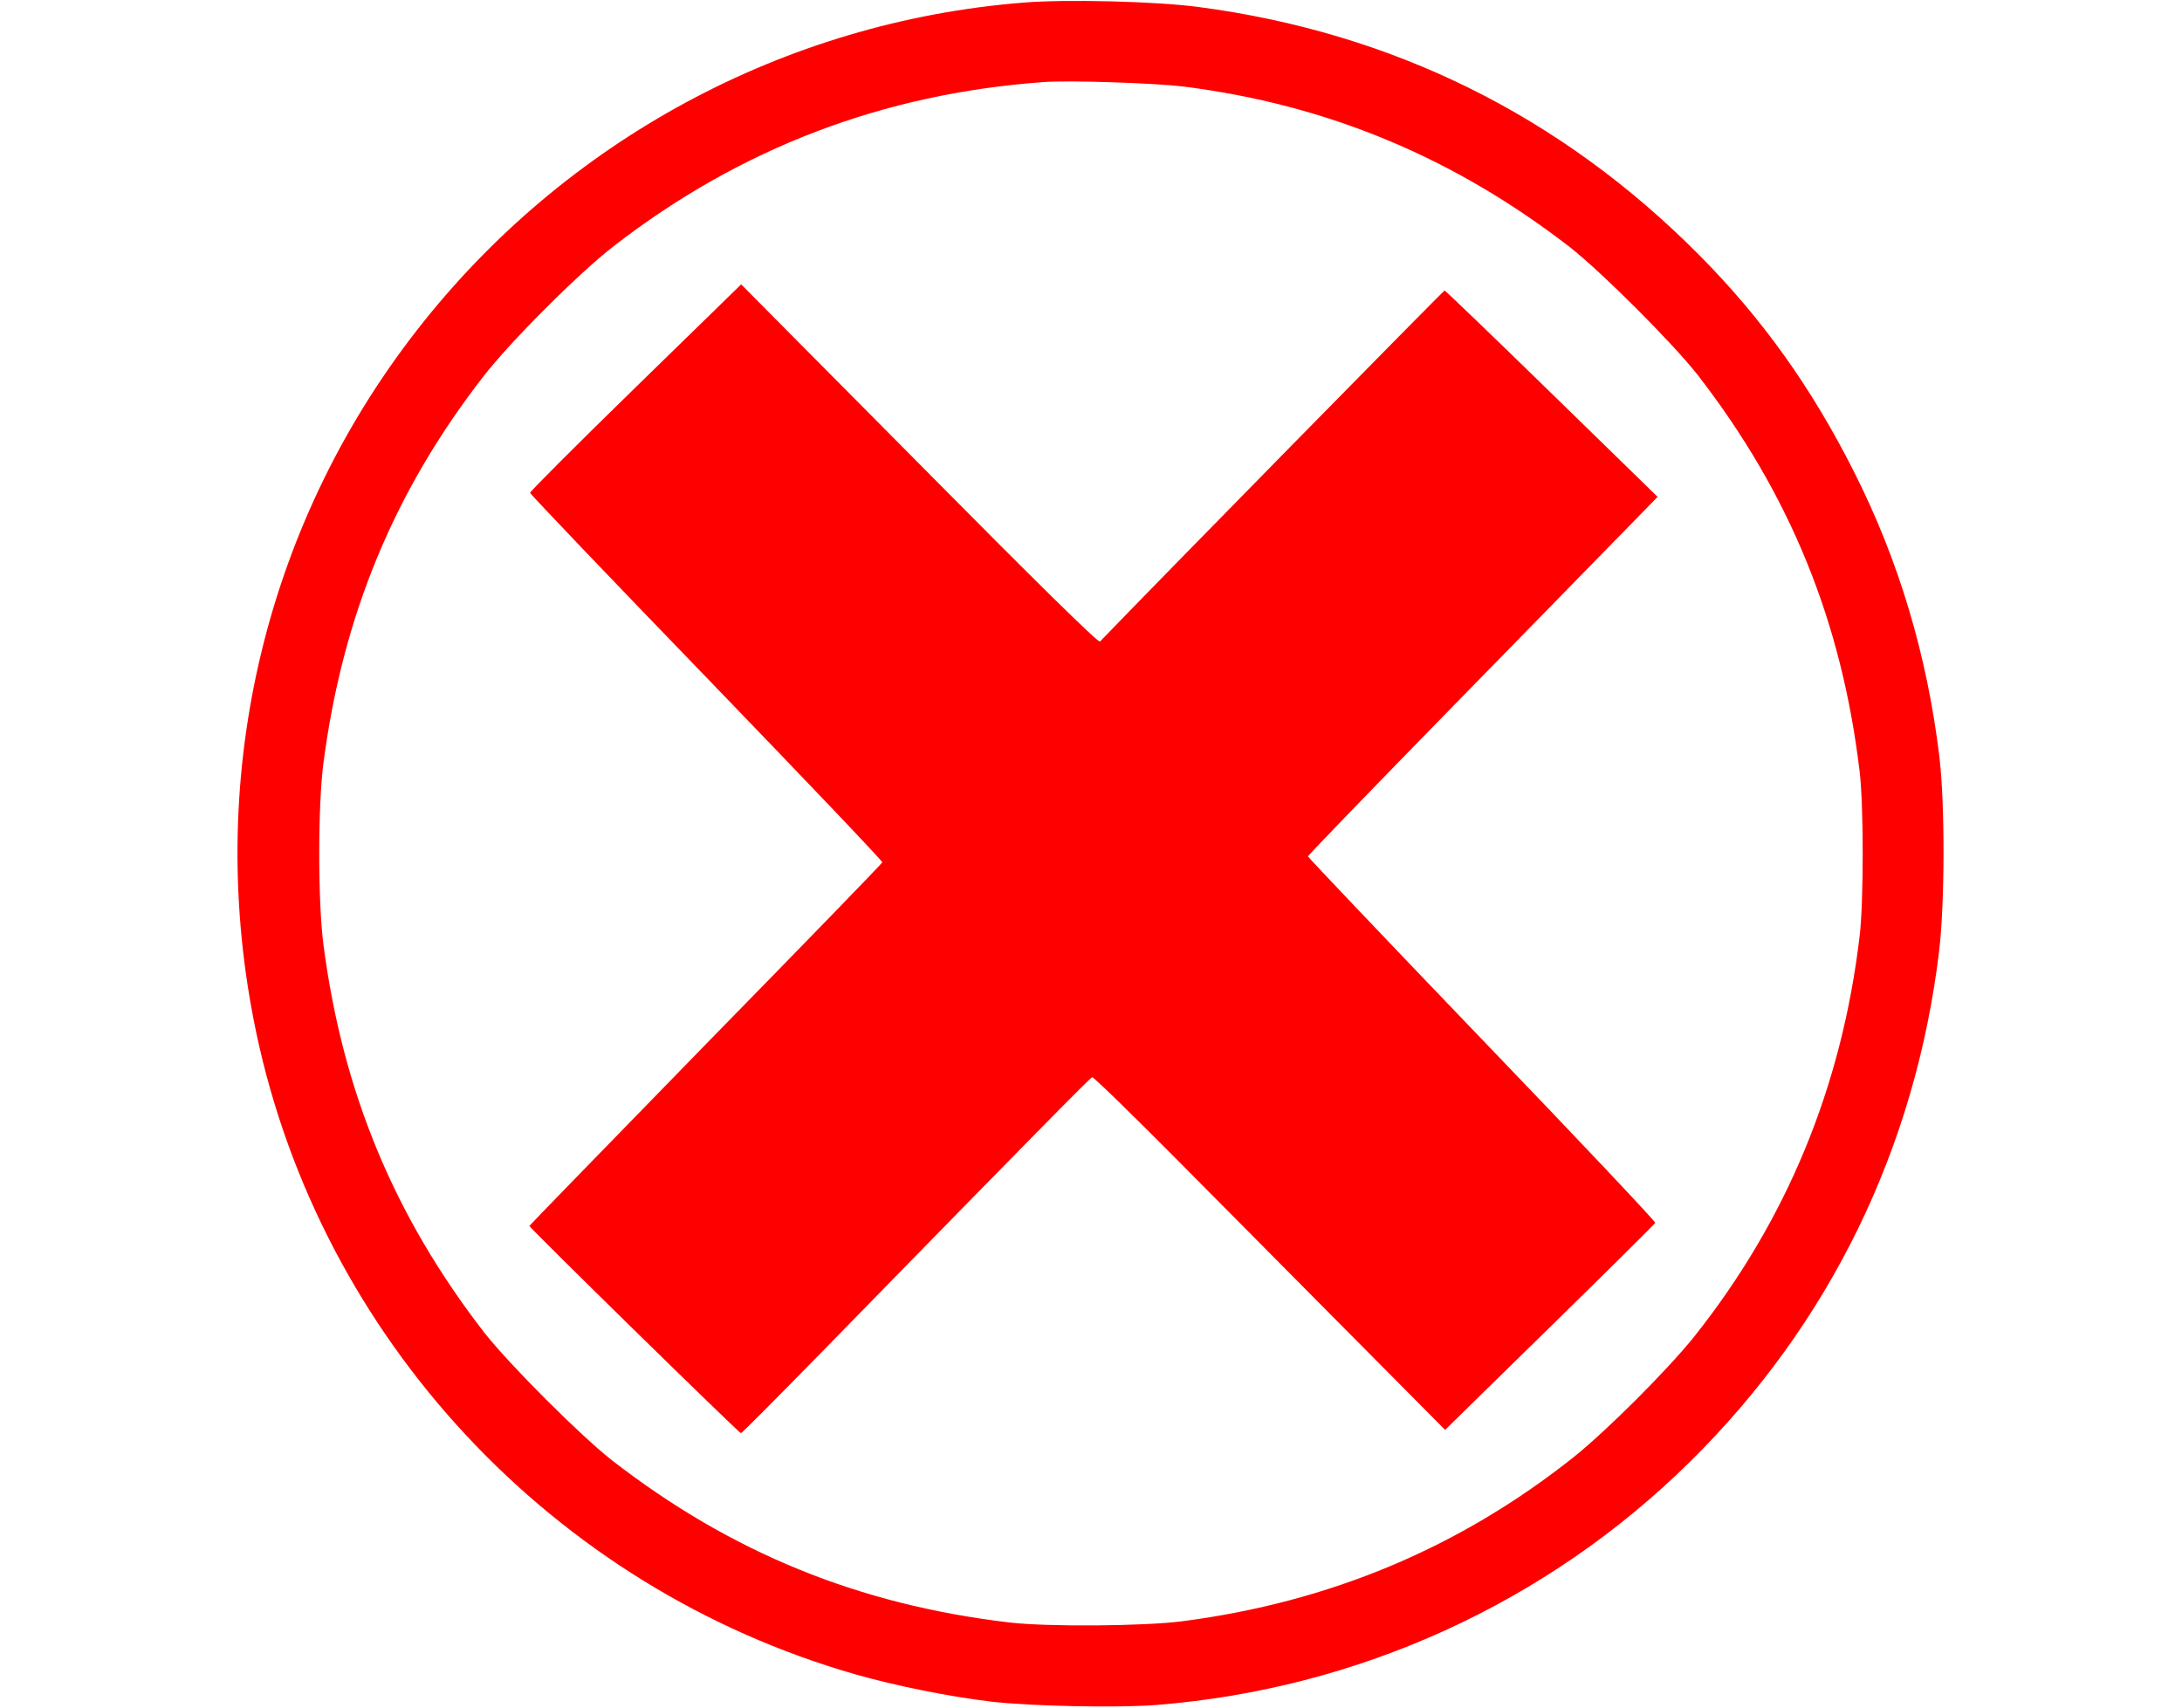
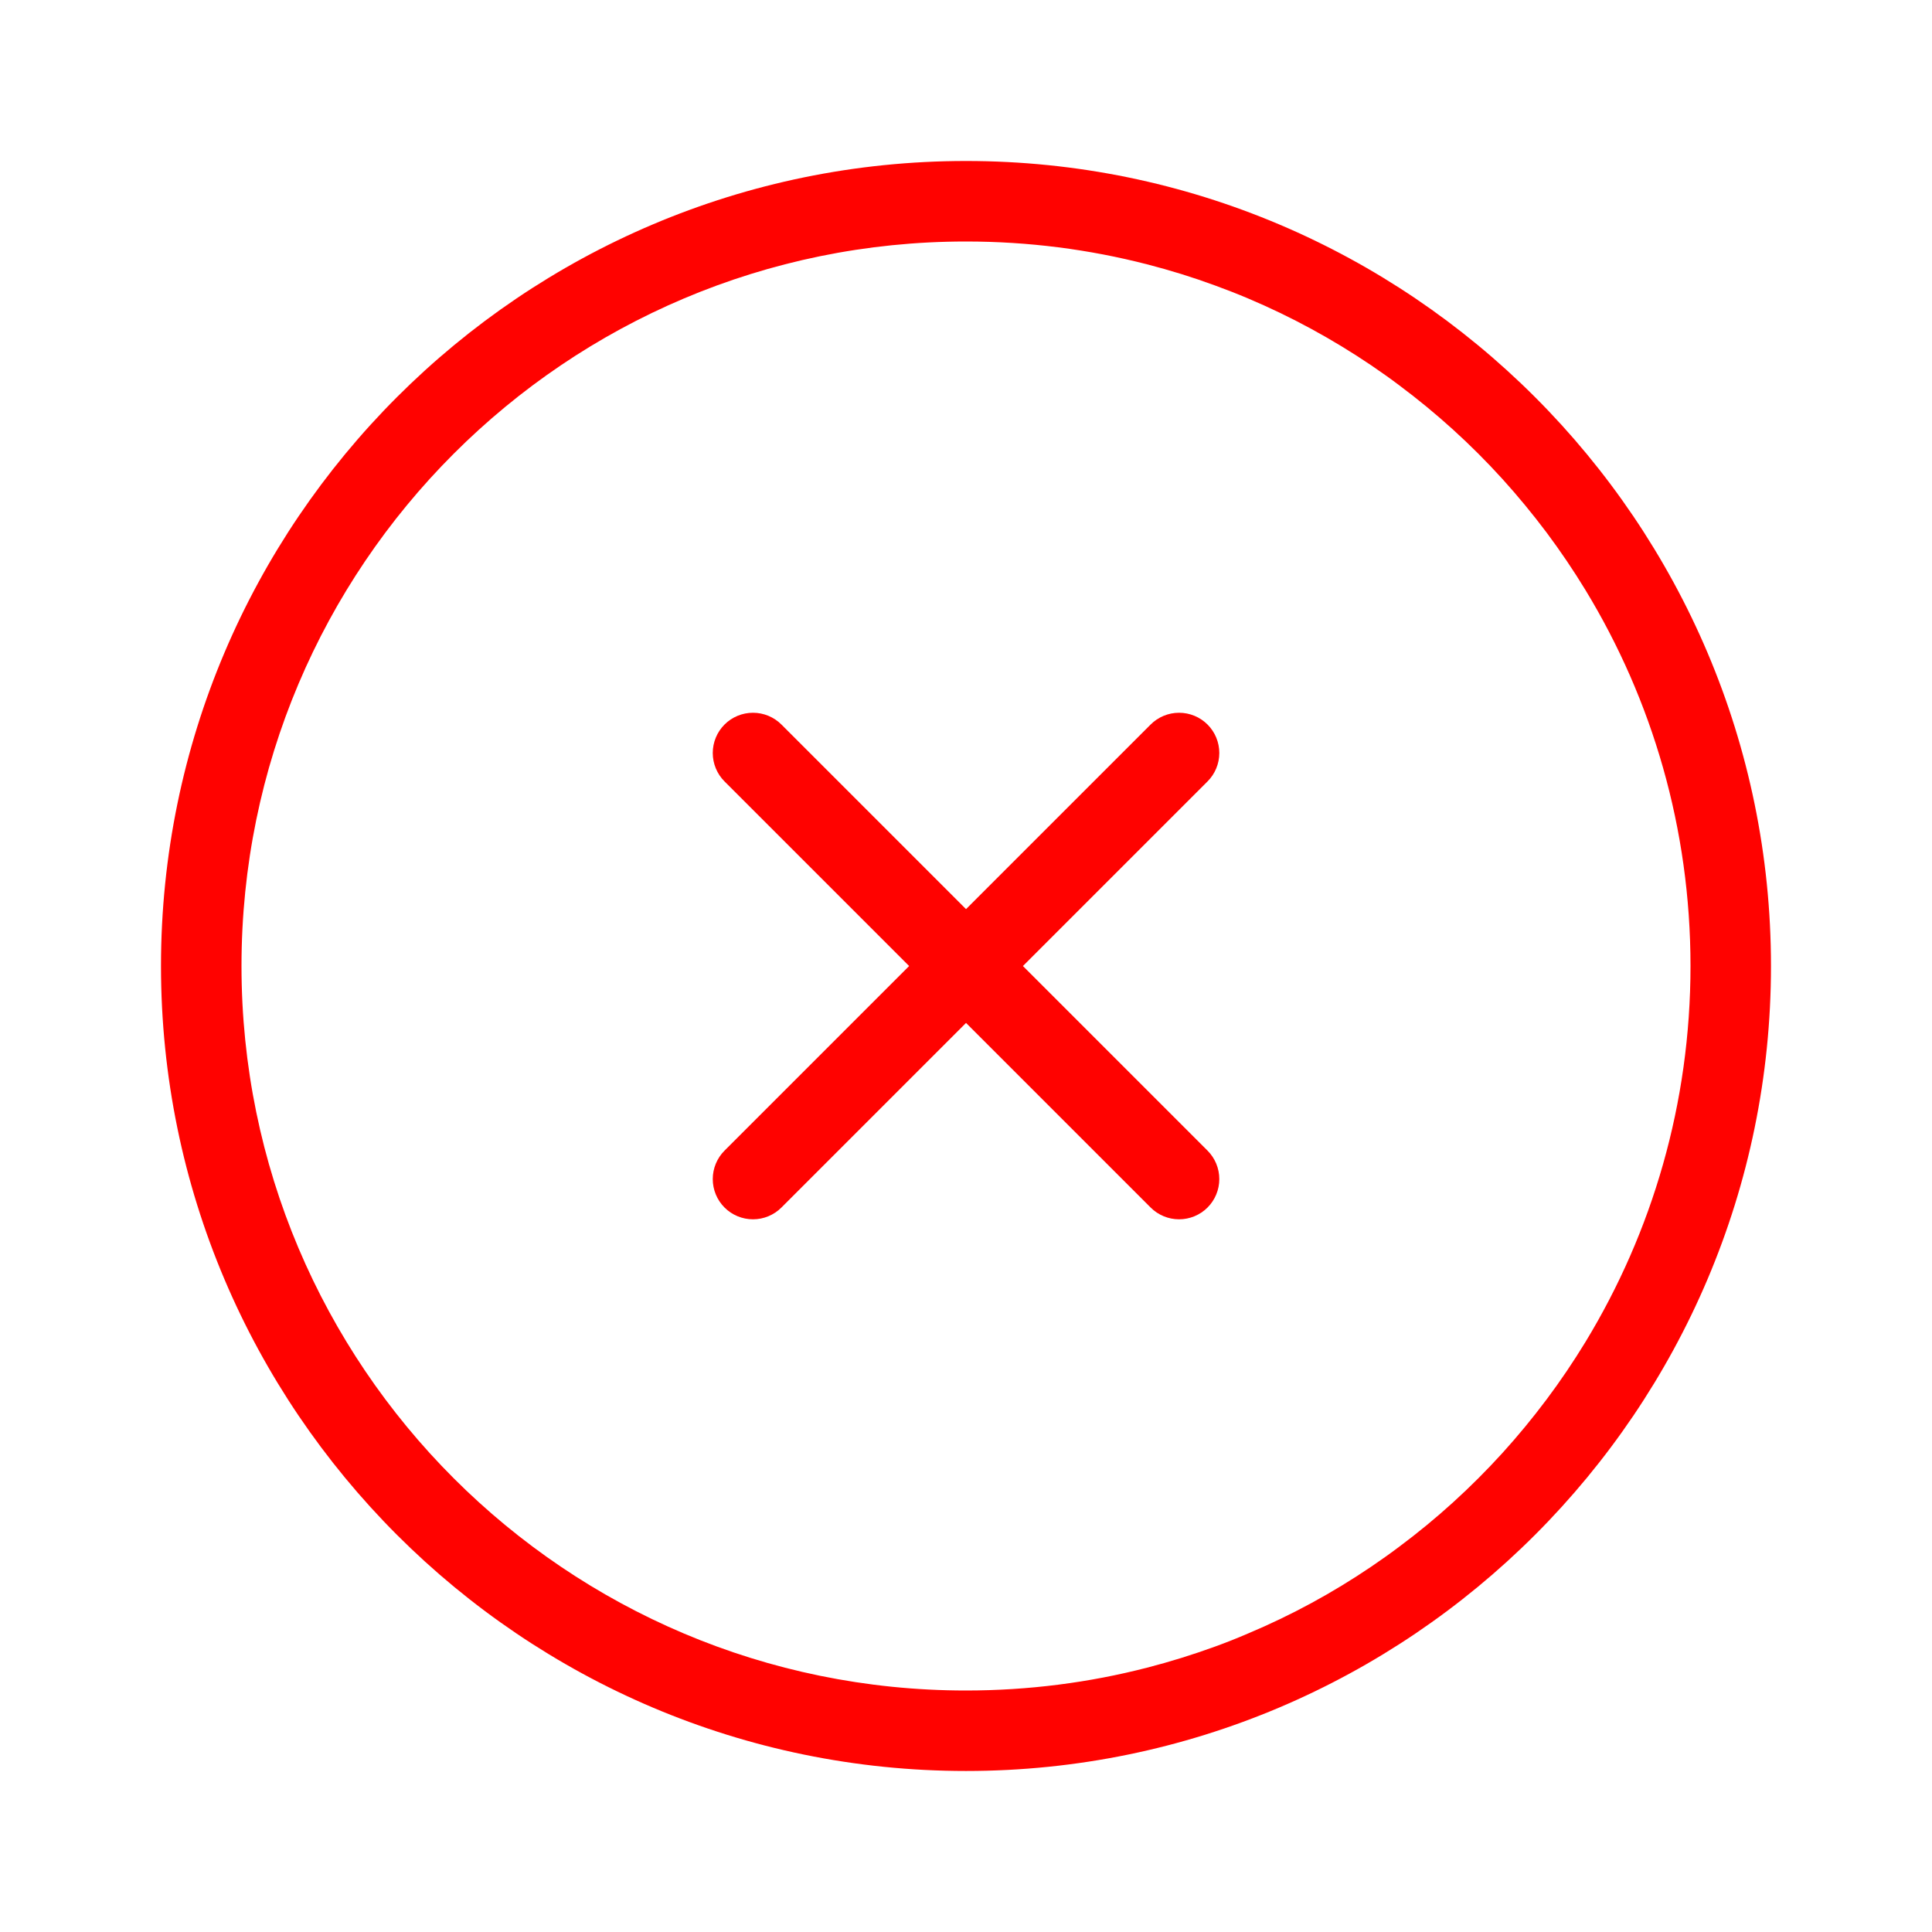
- <svg xmlns="http://www.w3.org/2000/svg" version="1.0" width="920pt" height="720pt" viewBox="0 0 920 720" preserveAspectRatio="xMidYMid meet">
-   <g transform="translate(0,720) scale(0.1,-0.1)" fill="red" stroke="none">
-     <path d="M4315 7189 c-1006 -80 -1934 -581 -2557 -1381 -652 -837 -898 -1912 -678 -2960 272 -1293 1252 -2343 2527 -2708 172 -49 397 -94 573 -115 165 -19 532 -27 695 -14 851 67 1648 430 2251 1026 588 580 950 1321 1050 2153 24 200 25 619 1 820 -52 428 -171 828 -362 1205 -178 352 -385 642 -651 910 -583 587 -1291 938 -2114 1046 -176 23 -553 33 -735 18z m675 -354 c605 -76 1139 -298 1629 -677 136 -107 432 -403 539 -539 389 -502 608 -1040 683 -1674 17 -142 17 -548 0 -690 -75 -637 -307 -1199 -697 -1690 -113 -141 -368 -396 -509 -509 -481 -382 -1027 -611 -1650 -692 -163 -21 -571 -24 -730 -5 -635 75 -1172 294 -1674 683 -136 107 -432 403 -539 539 -380 491 -597 1014 -678 1634 -24 180 -24 590 0 770 81 617 296 1140 672 1625 114 148 406 440 554 554 533 412 1134 641 1810 690 110 8 468 -4 590 -19z" />
-     <path d="M2680 5567 c-245 -239 -445 -439 -445 -445 0 -5 335 -356 744 -779 409 -424 743 -774 741 -779 -1 -5 -336 -350 -744 -767 -407 -418 -742 -762 -744 -766 -2 -6 879 -869 892 -874 3 -1 150 147 327 328 922 944 1145 1170 1154 1173 6 1 161 -150 345 -335 184 -186 517 -521 739 -745 l404 -407 441 432 c243 238 443 436 445 441 2 5 -326 353 -730 773 -404 421 -734 768 -734 772 0 5 277 291 615 637 338 346 670 685 737 754 l122 125 -446 435 c-245 239 -449 435 -452 435 -5 0 -1243 -1261 -1453 -1480 -7 -7 -271 253 -761 748 l-752 758 -445 -434z" />
-   </g>
+ <svg xmlns="http://www.w3.org/2000/svg" width="64" height="64" viewBox="0 0 64 64" fill="none">
+   <path fill-rule="evenodd" clip-rule="evenodd" d="M32 5.333C17.296 5.333 5.333 17.295 5.333 32C5.333 46.704 17.296 58.666 32 58.666C46.704 58.666 58.666 46.704 58.666 32C58.666 17.295 46.704 5.333 32 5.333ZM52.526 19.555C54.73 23.182 56 27.444 56 32C56 36.556 54.73 40.815 52.526 44.445C52.125 45.104 51.692 45.745 51.232 46.359C50.77 46.976 50.281 47.569 49.765 48.138C48.733 49.273 47.592 50.312 46.36 51.23C46.053 51.463 45.737 51.684 45.419 51.901C44.142 52.766 42.779 53.508 41.341 54.112C40.983 54.267 40.619 54.411 40.253 54.544C39.515 54.812 38.764 55.047 37.997 55.244C36.081 55.738 34.071 56 32 56C18.747 56 8 45.254 8 32C8 18.746 18.747 8 32 8C34.071 8 36.081 8.262 37.997 8.756C38.764 8.953 39.515 9.186 40.253 9.458C40.619 9.592 40.983 9.733 41.341 9.885C42.779 10.492 44.142 11.237 45.419 12.099C45.737 12.316 46.053 12.537 46.36 12.77C47.592 13.691 48.733 14.724 49.765 15.862C50.281 16.431 50.77 17.026 51.232 17.64C51.692 18.257 52.125 18.896 52.526 19.555Z" fill="#FF0200" />
+   <path d="M40.001 24.001C39.751 23.751 39.412 23.611 39.058 23.611C38.705 23.611 38.366 23.751 38.116 24.001L32.001 30.116L25.886 24.001C25.636 23.751 25.297 23.611 24.944 23.611C24.59 23.611 24.251 23.751 24.001 24.001C23.751 24.251 23.611 24.59 23.611 24.944C23.611 25.297 23.751 25.636 24.001 25.886L30.116 32.001L24.001 38.116C23.751 38.366 23.611 38.705 23.611 39.058C23.611 39.412 23.751 39.751 24.001 40.001C24.251 40.251 24.59 40.391 24.944 40.391C25.297 40.391 25.636 40.251 25.886 40.001L32.001 33.886L38.116 40.001C38.366 40.251 38.705 40.391 39.058 40.391C39.412 40.391 39.751 40.251 40.001 40.001C40.251 39.751 40.391 39.412 40.391 39.058C40.391 38.705 40.251 38.366 40.001 38.116L33.886 32.001L40.001 25.886C40.251 25.636 40.391 25.297 40.391 24.944C40.391 24.59 40.251 24.251 40.001 24.001Z" fill="#FF0200" />
</svg>
